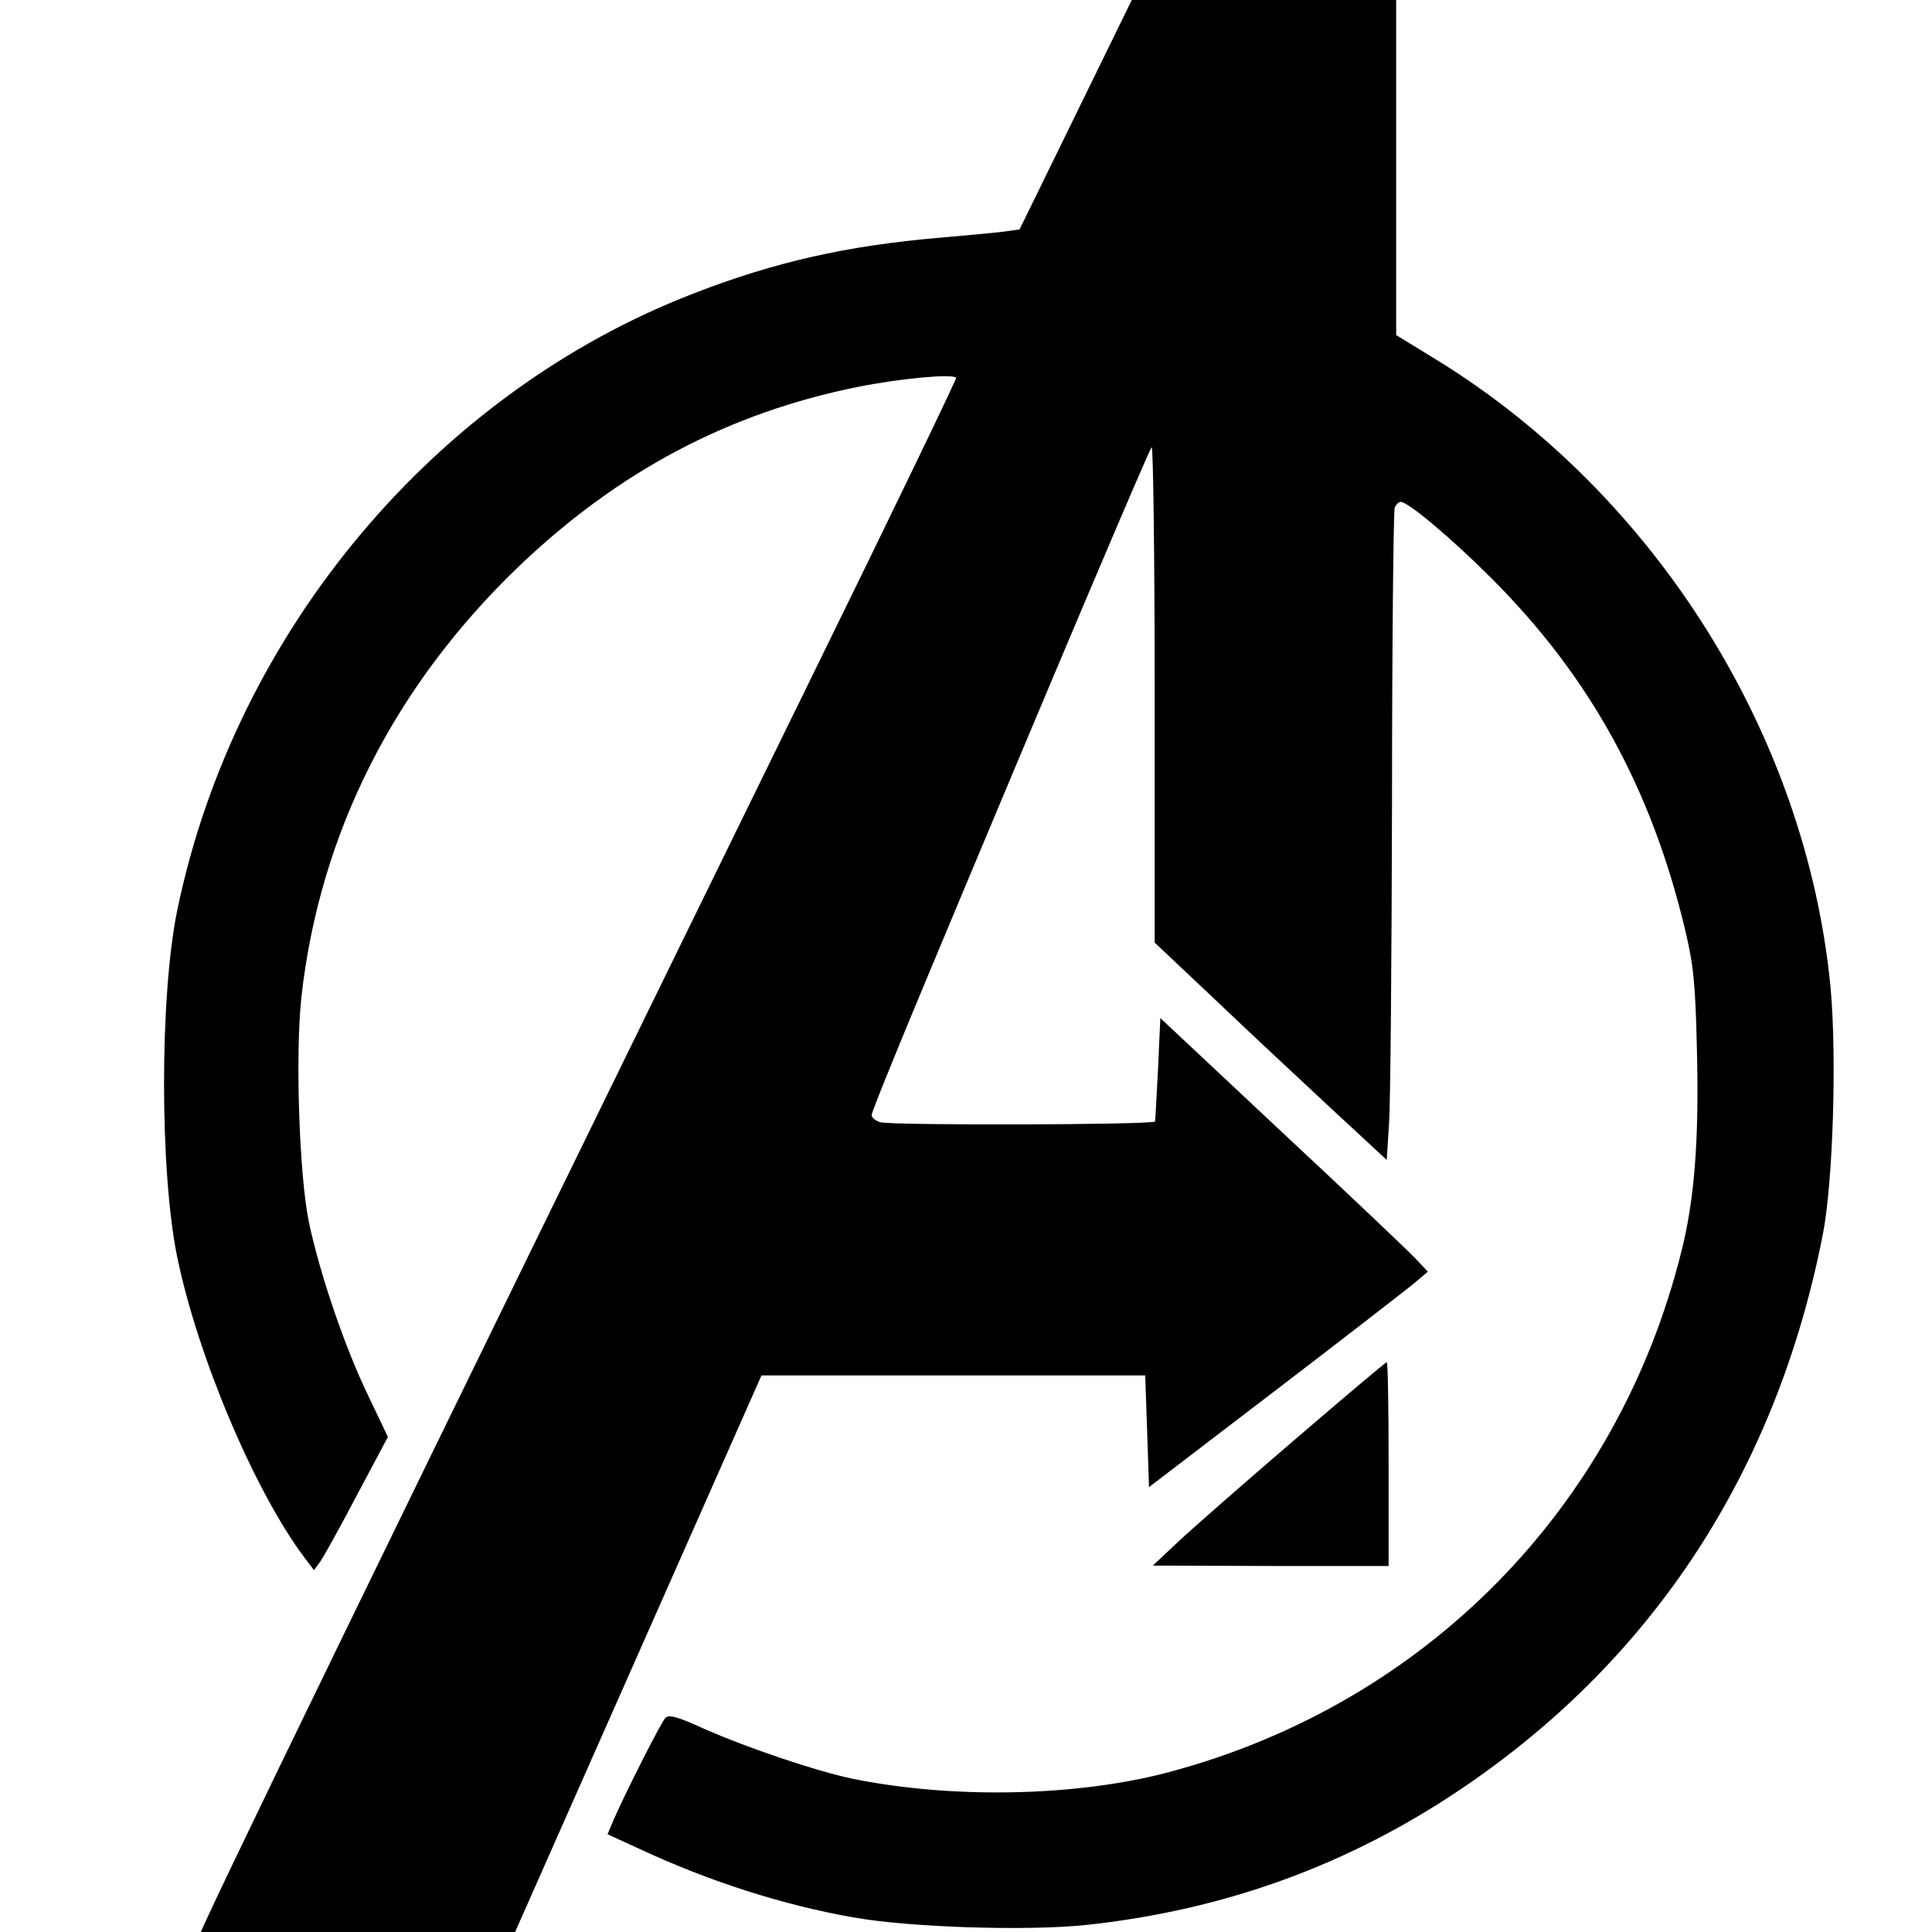
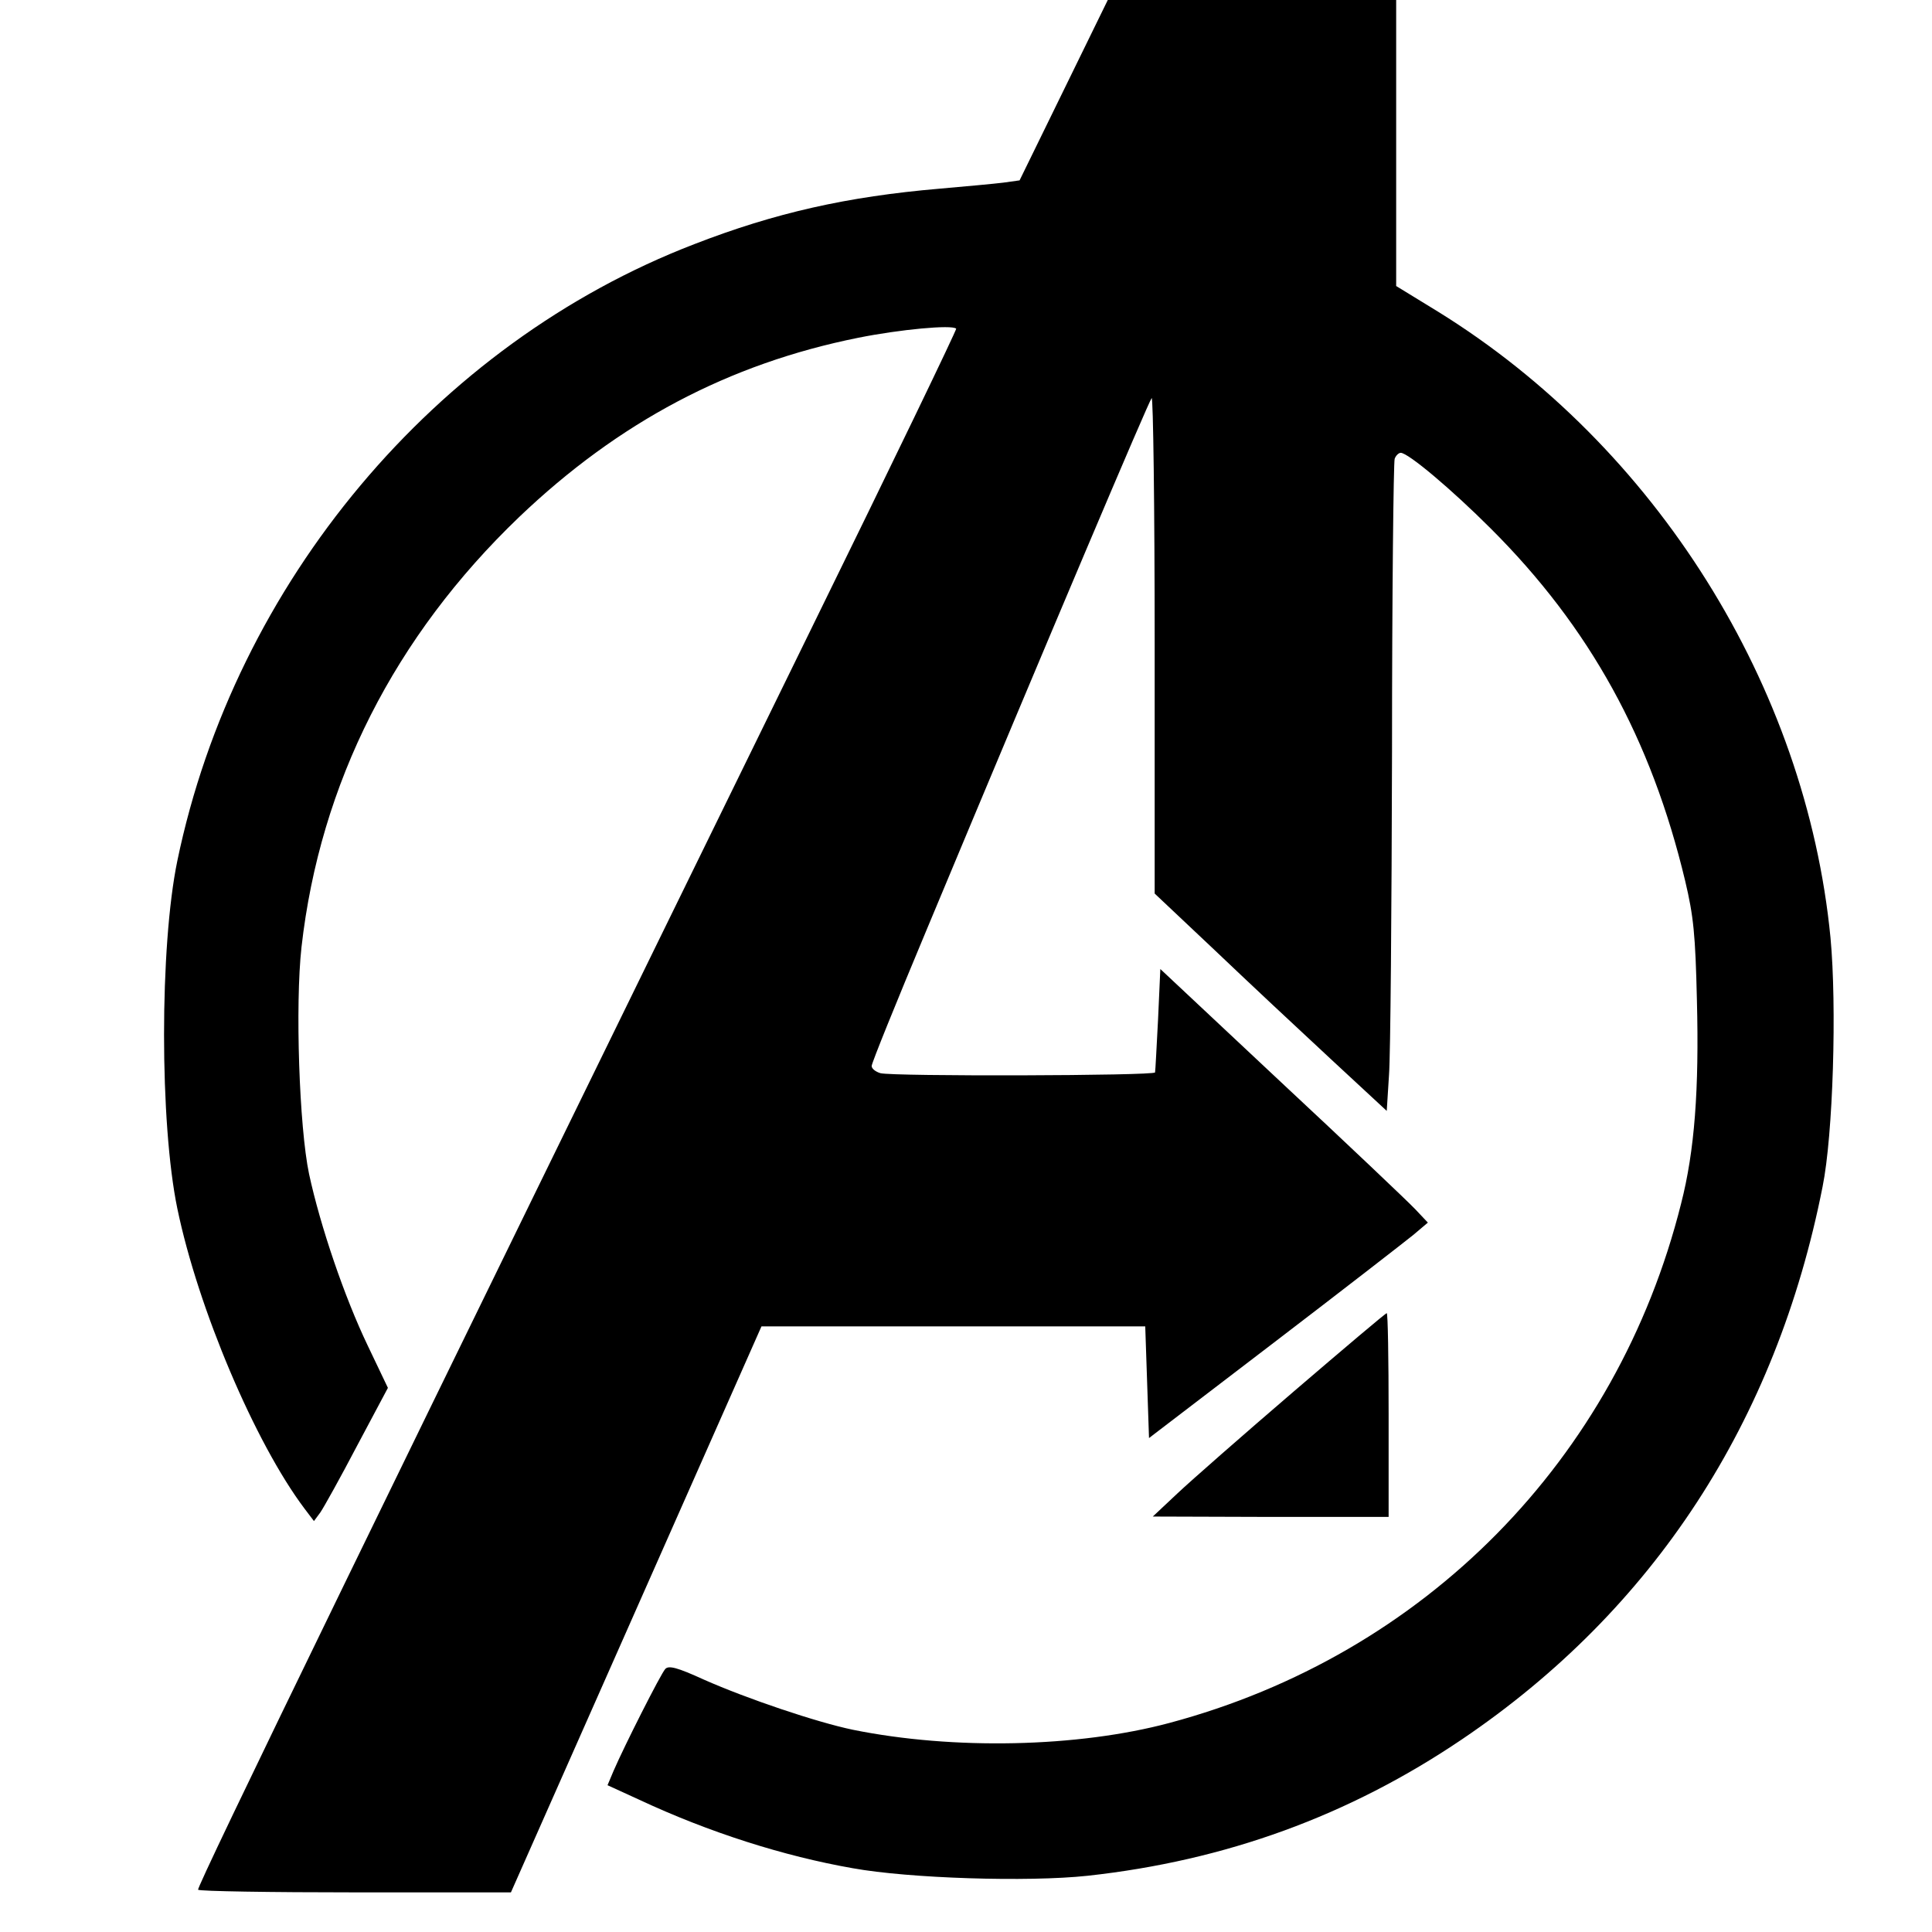
- <svg xmlns="http://www.w3.org/2000/svg" viewBox="0 0 512 512" style="enable-background:new 0 0 45 45;background-color:white;" preserveAspectRatio="xMidYMid meet" xml:space="preserve" version="1.1" id="svg2">
+ <svg xmlns="http://www.w3.org/2000/svg" viewBox="0 0 512 512" style="enable-background:new 0 0 512 512;background-color:white;" preserveAspectRatio="xMidYMid meet" xml:space="preserve" version="1.1" id="svg2">
  <rect width="100%" height="100%" fill="white" />
-   <g transform="translate(0,525) scale(0.1,-0.1)" fill="#000000" stroke="none">
+   <g transform="translate(0,512) scale(0.1,-0.1)" fill="#000000" stroke="none">
    <path d="M2858 4961 l-156 -319 -43 -6 c-24 -3 -100 -10 -169 -16 -245 -21 -436 -64 -650 -147 -686 -264 -1217 -897 -1370 -1634 -47 -227 -47 -695 0 -922 55 -265 206 -621 337 -795 l25 -33 17 23 c9 13 53 92 97 176 l82 154 -53 111 c-62 129 -126 317 -156 456 -26 124 -37 448 -20 601 49 434 247 824 577 1140 263 251 555 406 899 475 110 22 248 35 259 24 2 -2 -169 -357 -381 -789 -1132 -2311 -1634 -3343 -1628 -3348 4 -4 192 -7 418 -7 l411 0 332 750 332 750 508 0 509 0 5 -148 5 -148 331 253 c182 139 348 268 369 285 l39 33 -34 36 c-19 20 -179 172 -355 336 l-320 300 -6 -133 c-4 -74 -7 -137 -8 -141 -1 -9 -696 -11 -728 -2 -13 4 -23 12 -23 19 0 8 65 168 144 357 333 798 590 1404 598 1413 4 5 8 -288 8 -652 l0 -661 158 -149 c86 -82 225 -212 307 -288 l150 -139 6 95 c4 52 7 437 8 856 0 419 4 768 7 777 3 9 11 16 16 16 20 0 136 -98 238 -200 263 -262 426 -558 516 -935 22 -93 27 -141 31 -316 6 -236 -6 -399 -42 -539 -170 -678 -679 -1195 -1356 -1376 -243 -65 -573 -72 -839 -18 -96 20 -280 82 -395 133 -70 32 -93 38 -102 28 -12 -13 -109 -205 -137 -270 l-16 -38 83 -38 c186 -87 384 -150 567 -182 149 -27 464 -37 622 -20 366 40 693 159 993 362 507 343 832 841 955 1464 28 138 38 479 21 660 -65 667 -463 1302 -1040 1659 l-111 68 0 459 0 459 -343 0 -343 0 -156 -319z" />
    <path d="M3428 1432 c-134 -115 -272 -236 -308 -270 l-65 -61 313 -1 312 0 0 270 c0 149 -2 270 -5 270 -3 0 -114 -94 -247 -208z" />
  </g>
</svg>
